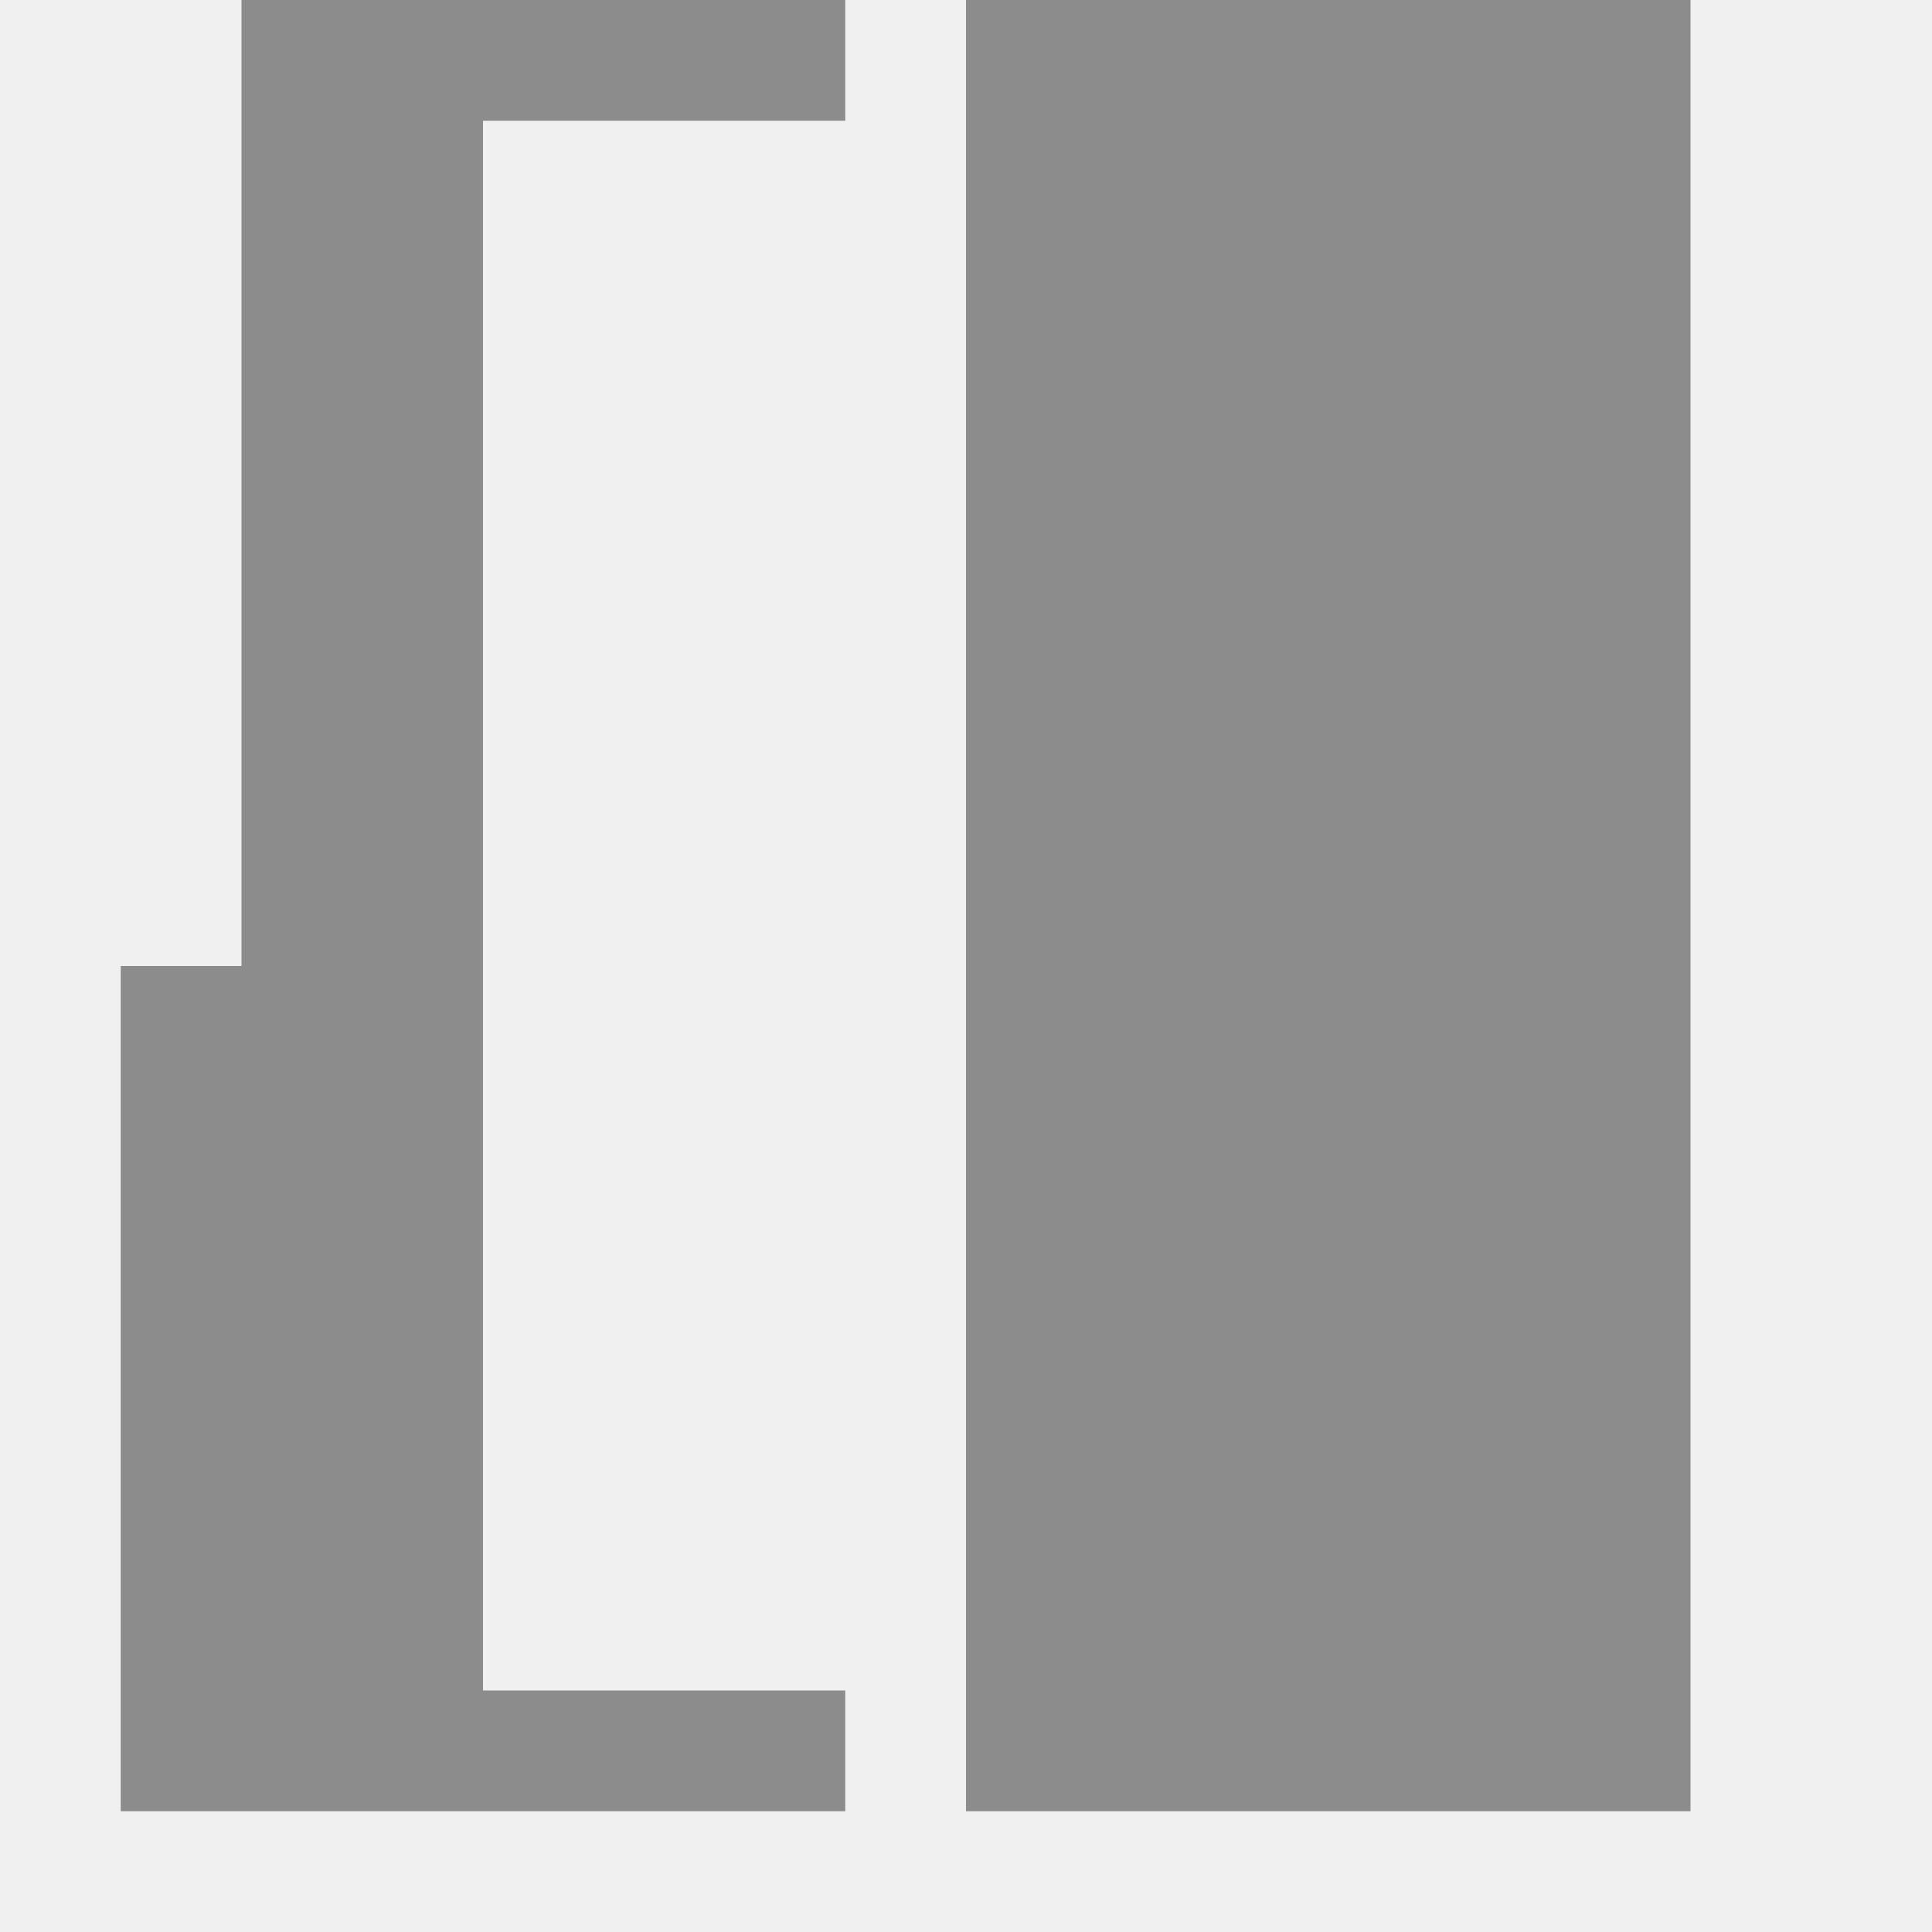
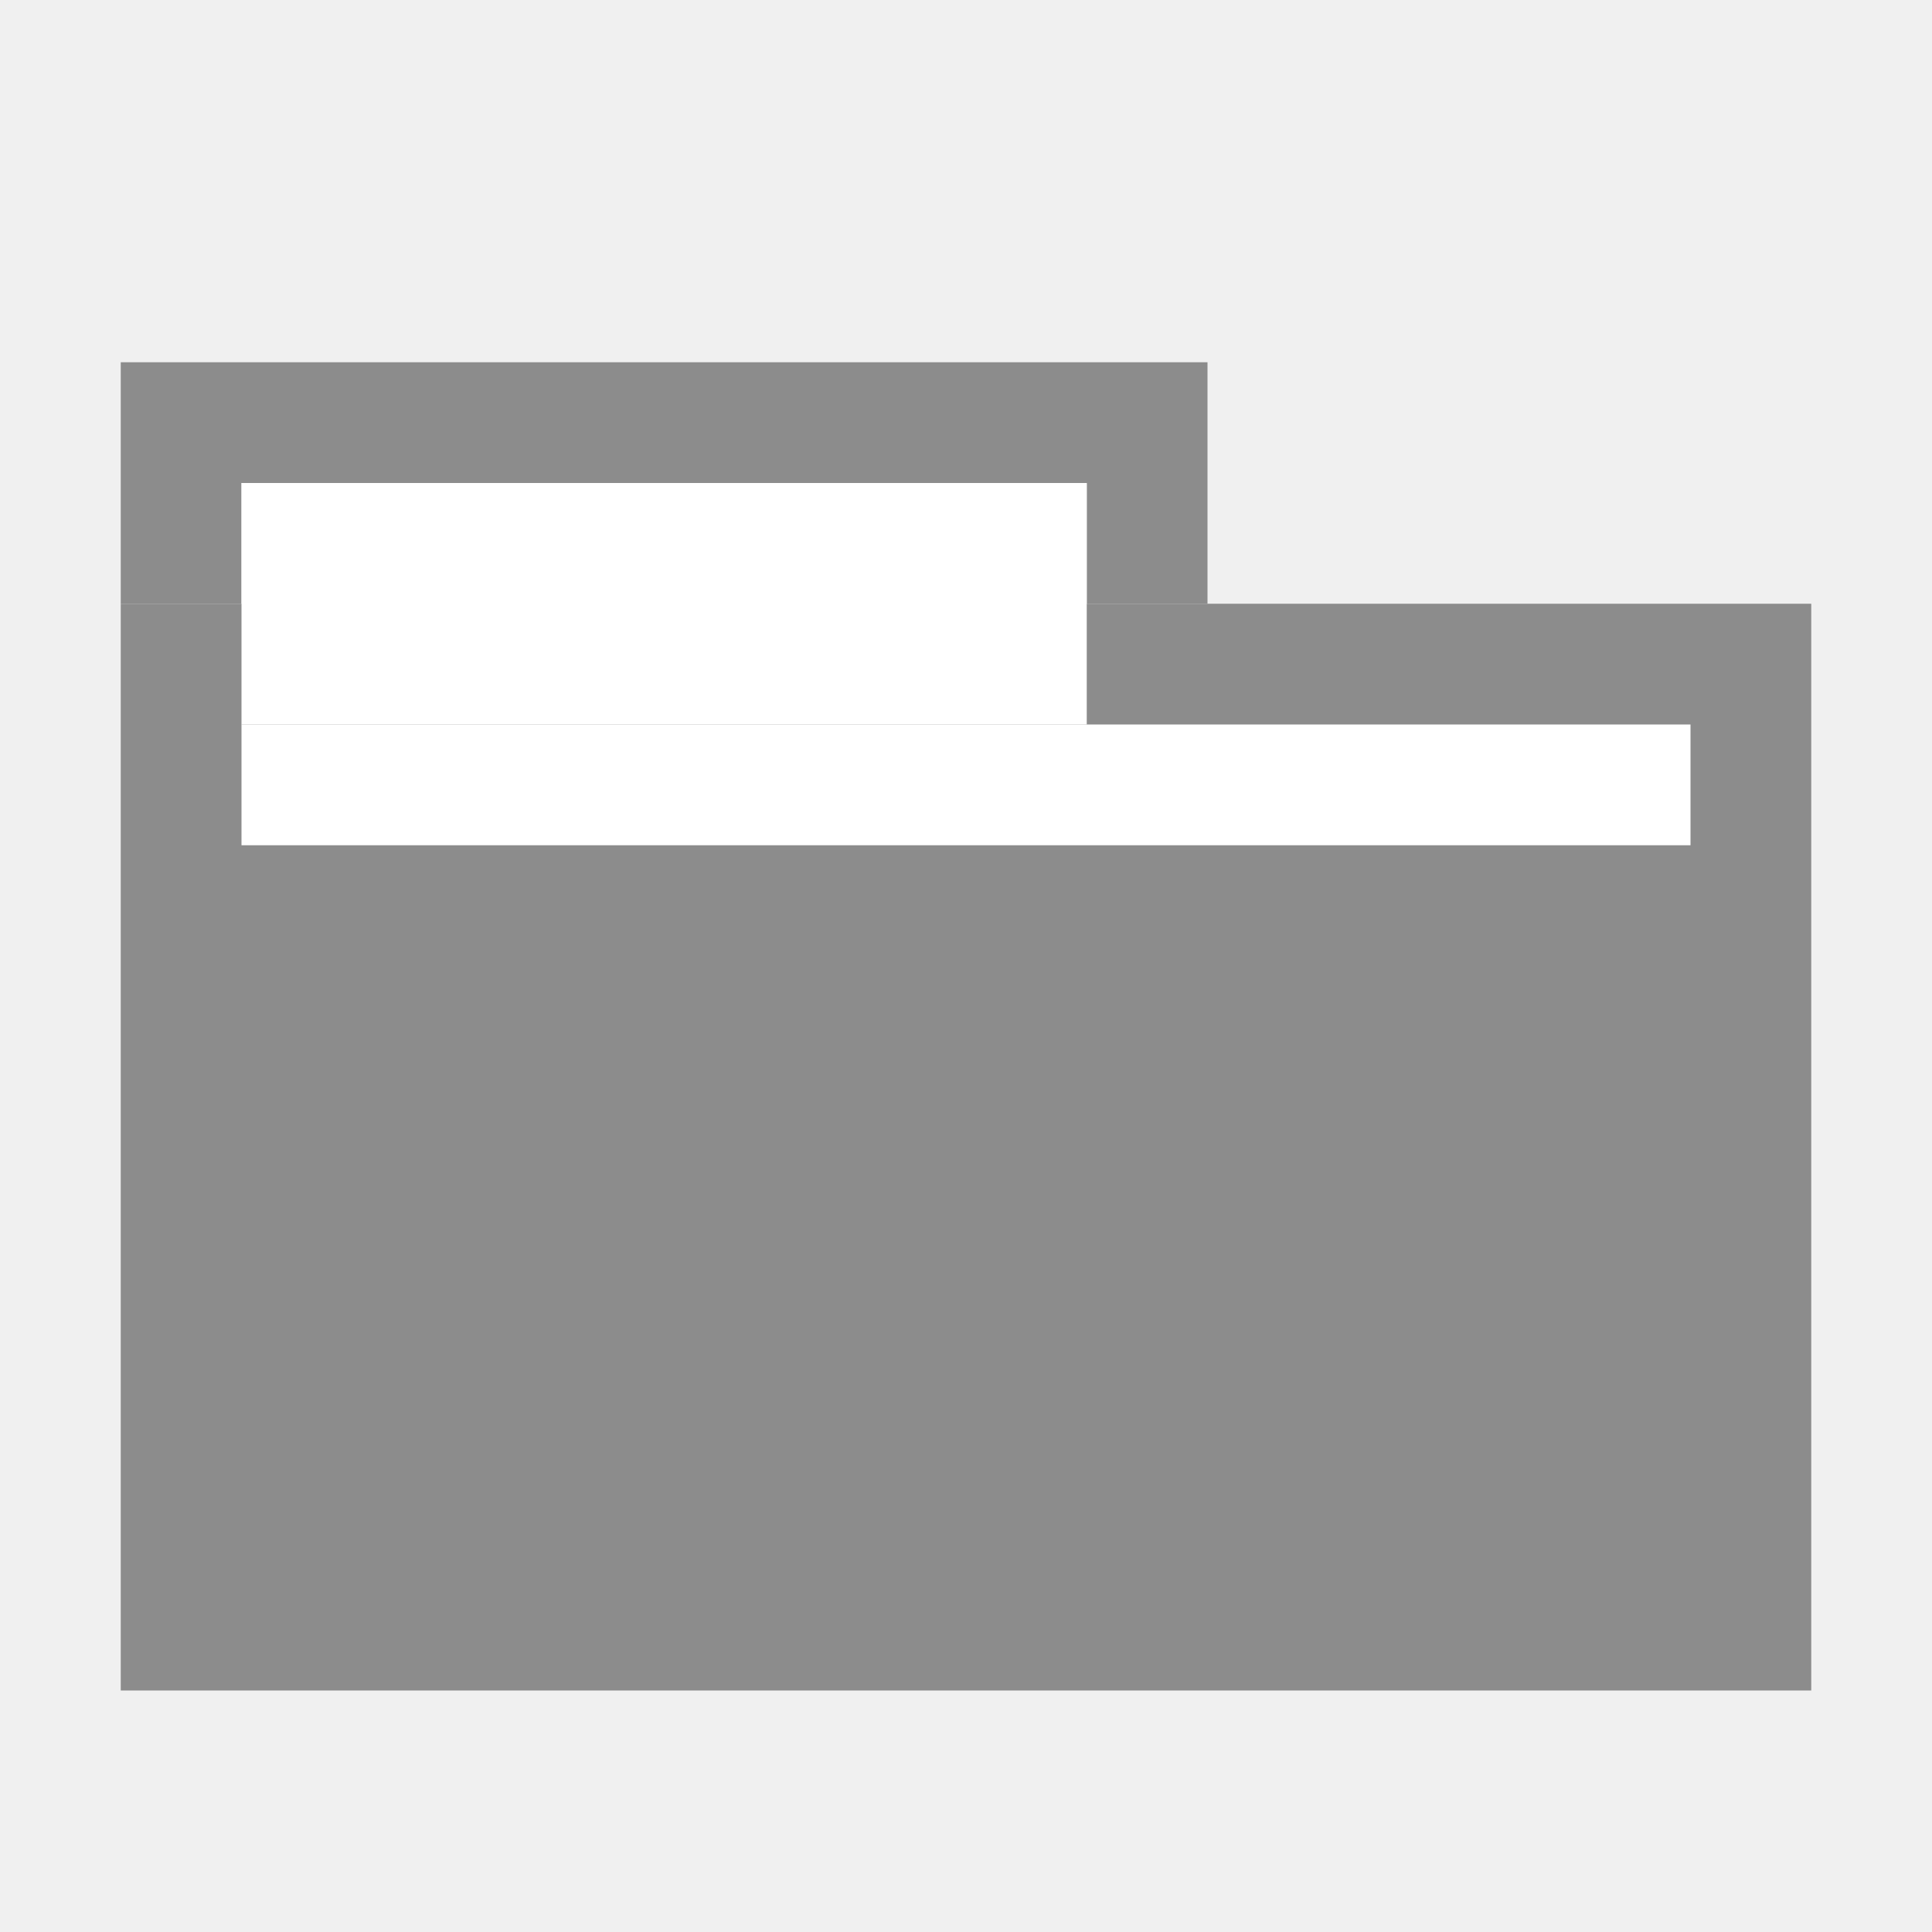
- <svg xmlns="http://www.w3.org/2000/svg" width="16" height="16" id="svg2" version="1.1">
-   <defs id="defs4" />
-   <g id="layer1" transform="translate(0,-1036.362)">
-     <path style="fill:#8C8C8C;fill-opacity:1;stroke:none" d="m 8,1036.362 6,0 0,15 -6,0 z" id="rect3037-6-0" />
-     <path style="fill:#8C8C8C;fill-opacity:1;stroke:none" d="m 2,1036.362 0,8 -1,0 0,7 3,0 0,-15 z" id="rect3967" />
-     <path id="path4173" d="m 4,1050.362 3,0 0,1 -3,0 z" style="fill:#8C8C8C;fill-opacity:1;stroke:none" />
-     <path style="fill:#8C8C8C;fill-opacity:1;stroke:none" d="m 4,1036.362 3,0 0,1 -3,0 z" id="path4175" />
-   </g>
+ <svg xmlns="http://www.w3.org/2000/svg" id="svg7384" height="16" width="16" version="1.1">
+   <defs id="defs10" />
+   <rect style="fill:#8c8c8c;fill-opacity:1;stroke:none;stroke-width:2;stroke-miterlimit:4;stroke-dasharray:none;stroke-opacity:1" id="rect6206" width="14" height="9" x="1" y="5" />
+   <rect style="fill:#8c8c8c;fill-opacity:1;stroke:none;stroke-width:2;stroke-miterlimit:4;stroke-dasharray:none;stroke-opacity:1" id="rect4151" width="9" height="1" x="1" y="3" />
+   <rect y="6" x="2" height="7" width="12" id="rect4179" style="fill:#8c8c8c;fill-opacity:1;stroke:none;stroke-width:2;stroke-miterlimit:4;stroke-dasharray:none;stroke-opacity:1" />
+   <rect y="4" x="1" height="1" width="1" id="rect4181" style="fill:#8c8c8c;fill-opacity:1;stroke:none;stroke-width:2;stroke-miterlimit:4;stroke-dasharray:none;stroke-opacity:1" />
+   <rect style="fill:#8c8c8c;fill-opacity:1;stroke:none;stroke-width:2;stroke-miterlimit:4;stroke-dasharray:none;stroke-opacity:1" id="rect4183" width="1" height="1" x="9" y="4" />
+   <rect y="6" x="2" height="1" width="12" id="rect5391" style="fill:#ffffff;fill-opacity:1;stroke:none;stroke-width:2;stroke-miterlimit:4;stroke-dasharray:none;stroke-opacity:1" />
+   <rect y="4" x="2" height="2" width="7" id="rect5391-5" style="fill:#ffffff;fill-opacity:1;stroke:none;stroke-width:2;stroke-miterlimit:4;stroke-dasharray:none;stroke-opacity:1" />
</svg>
